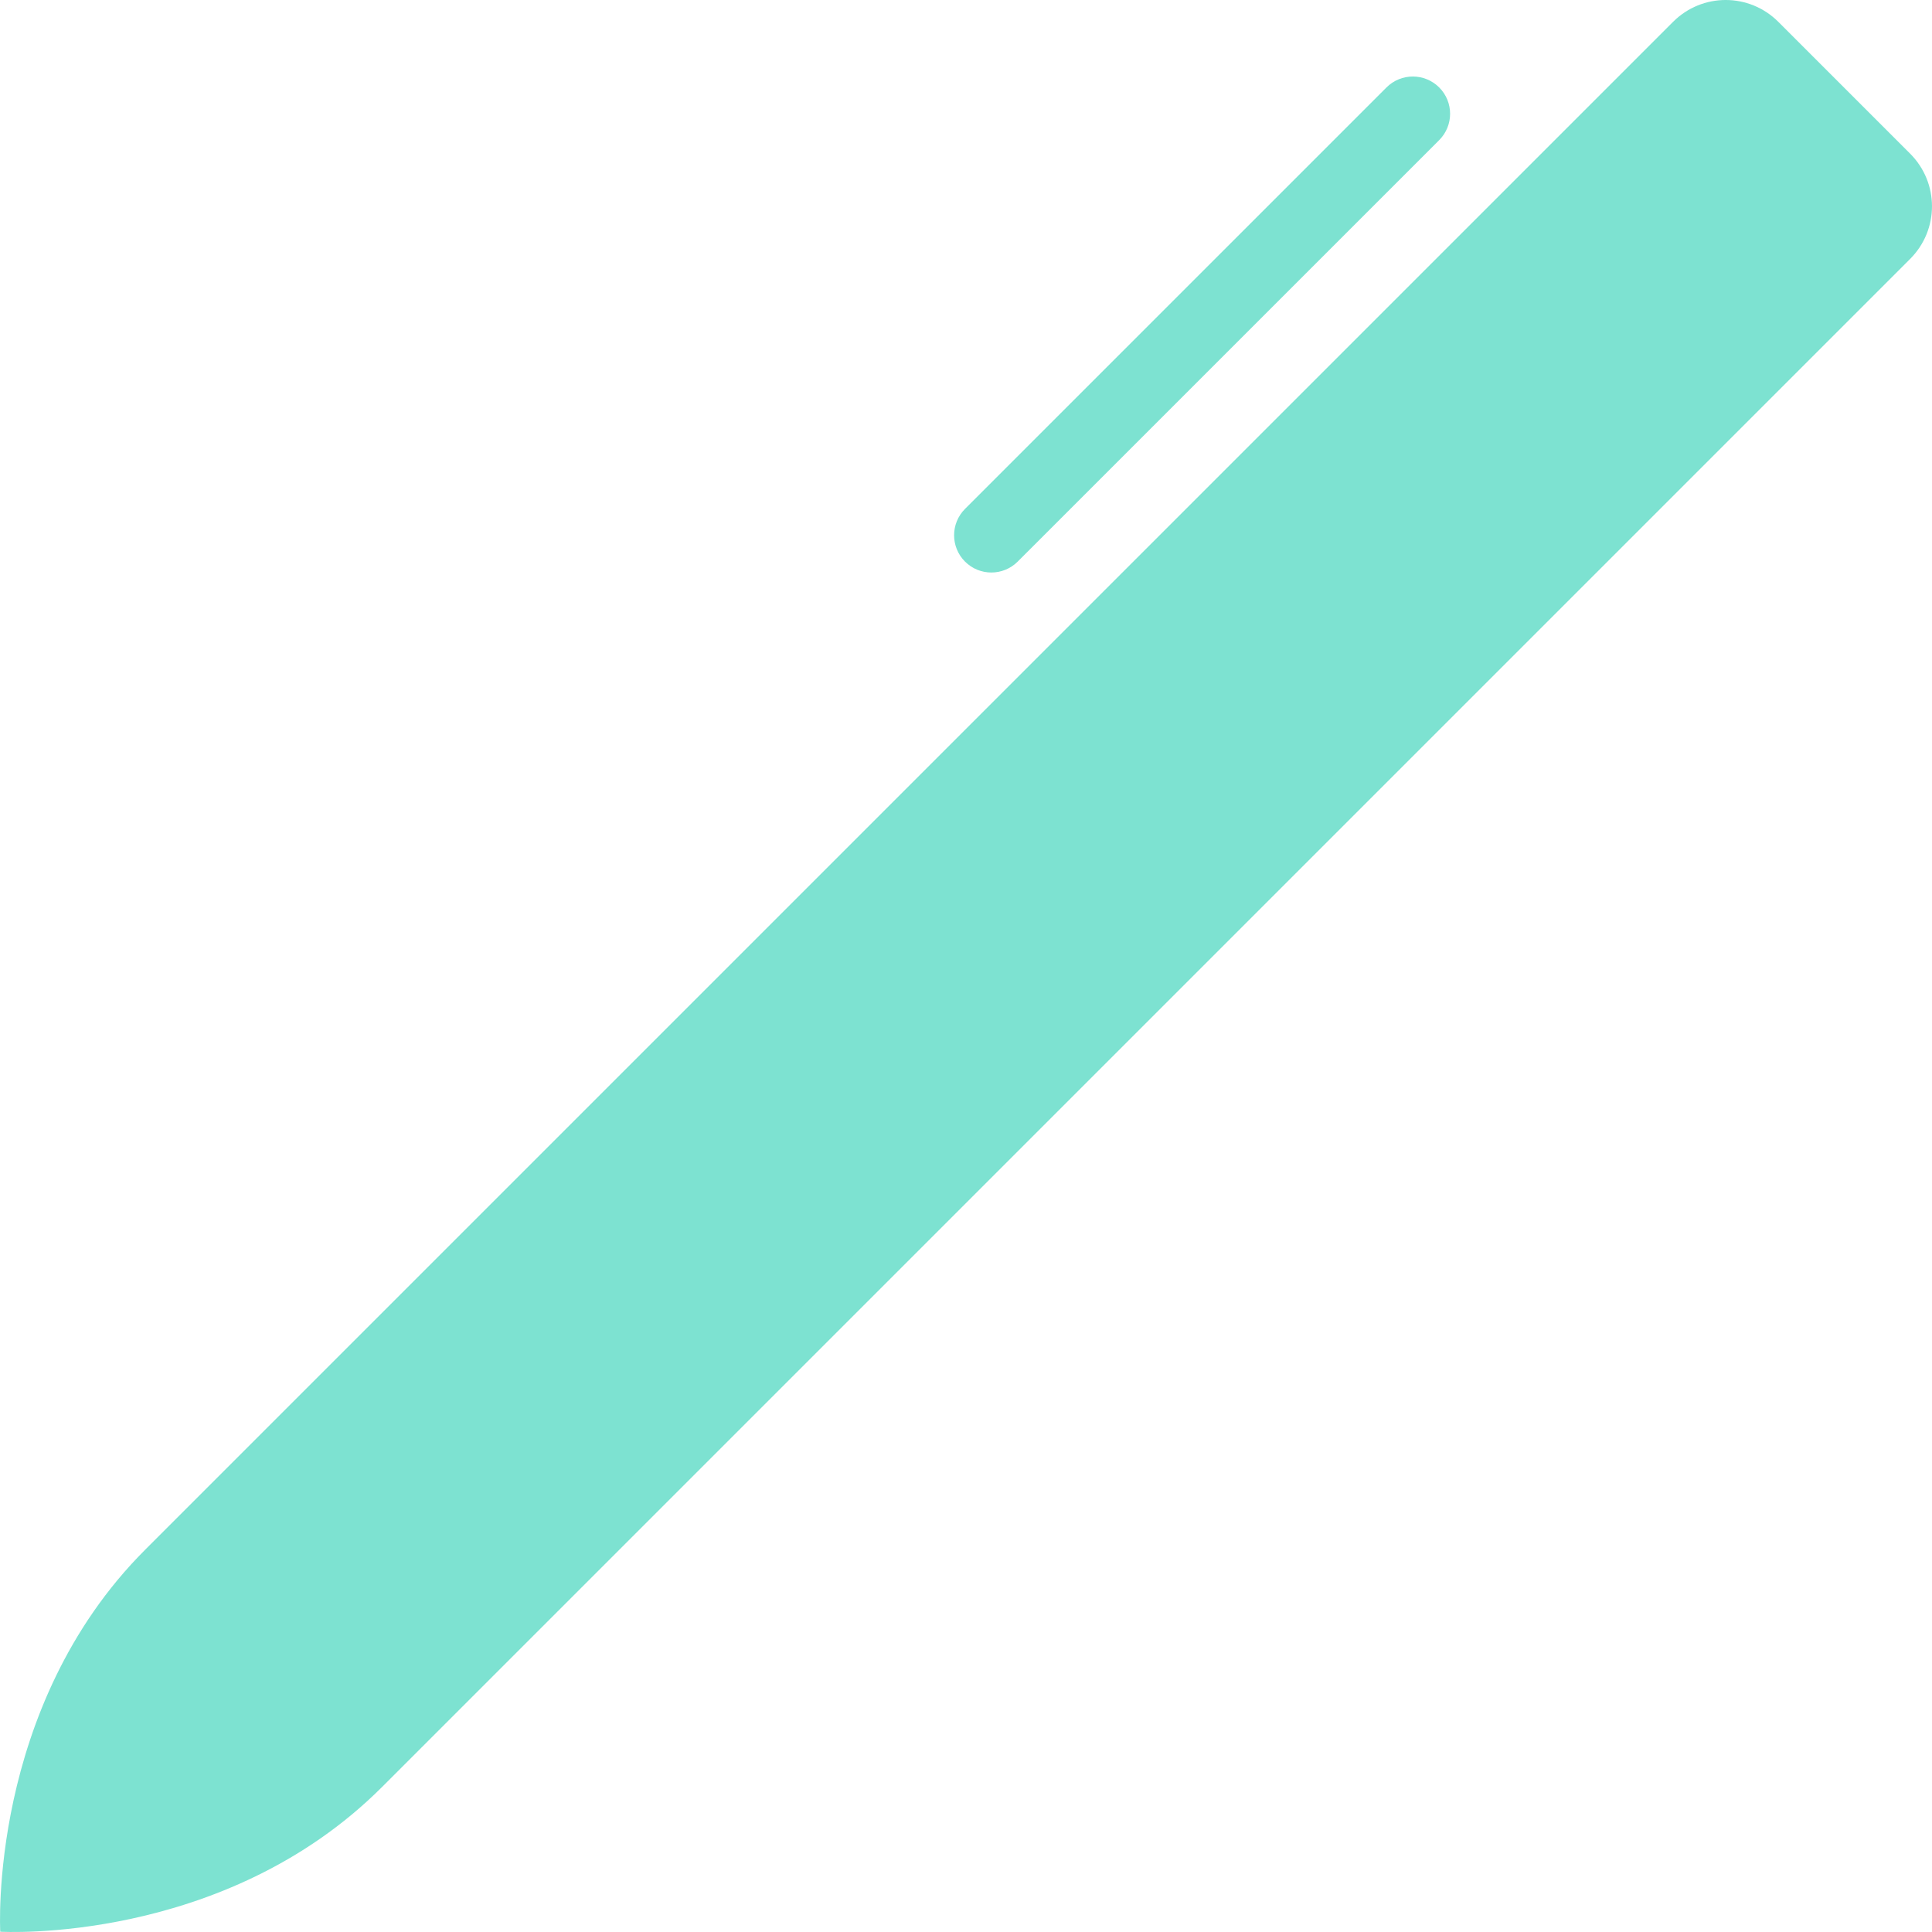
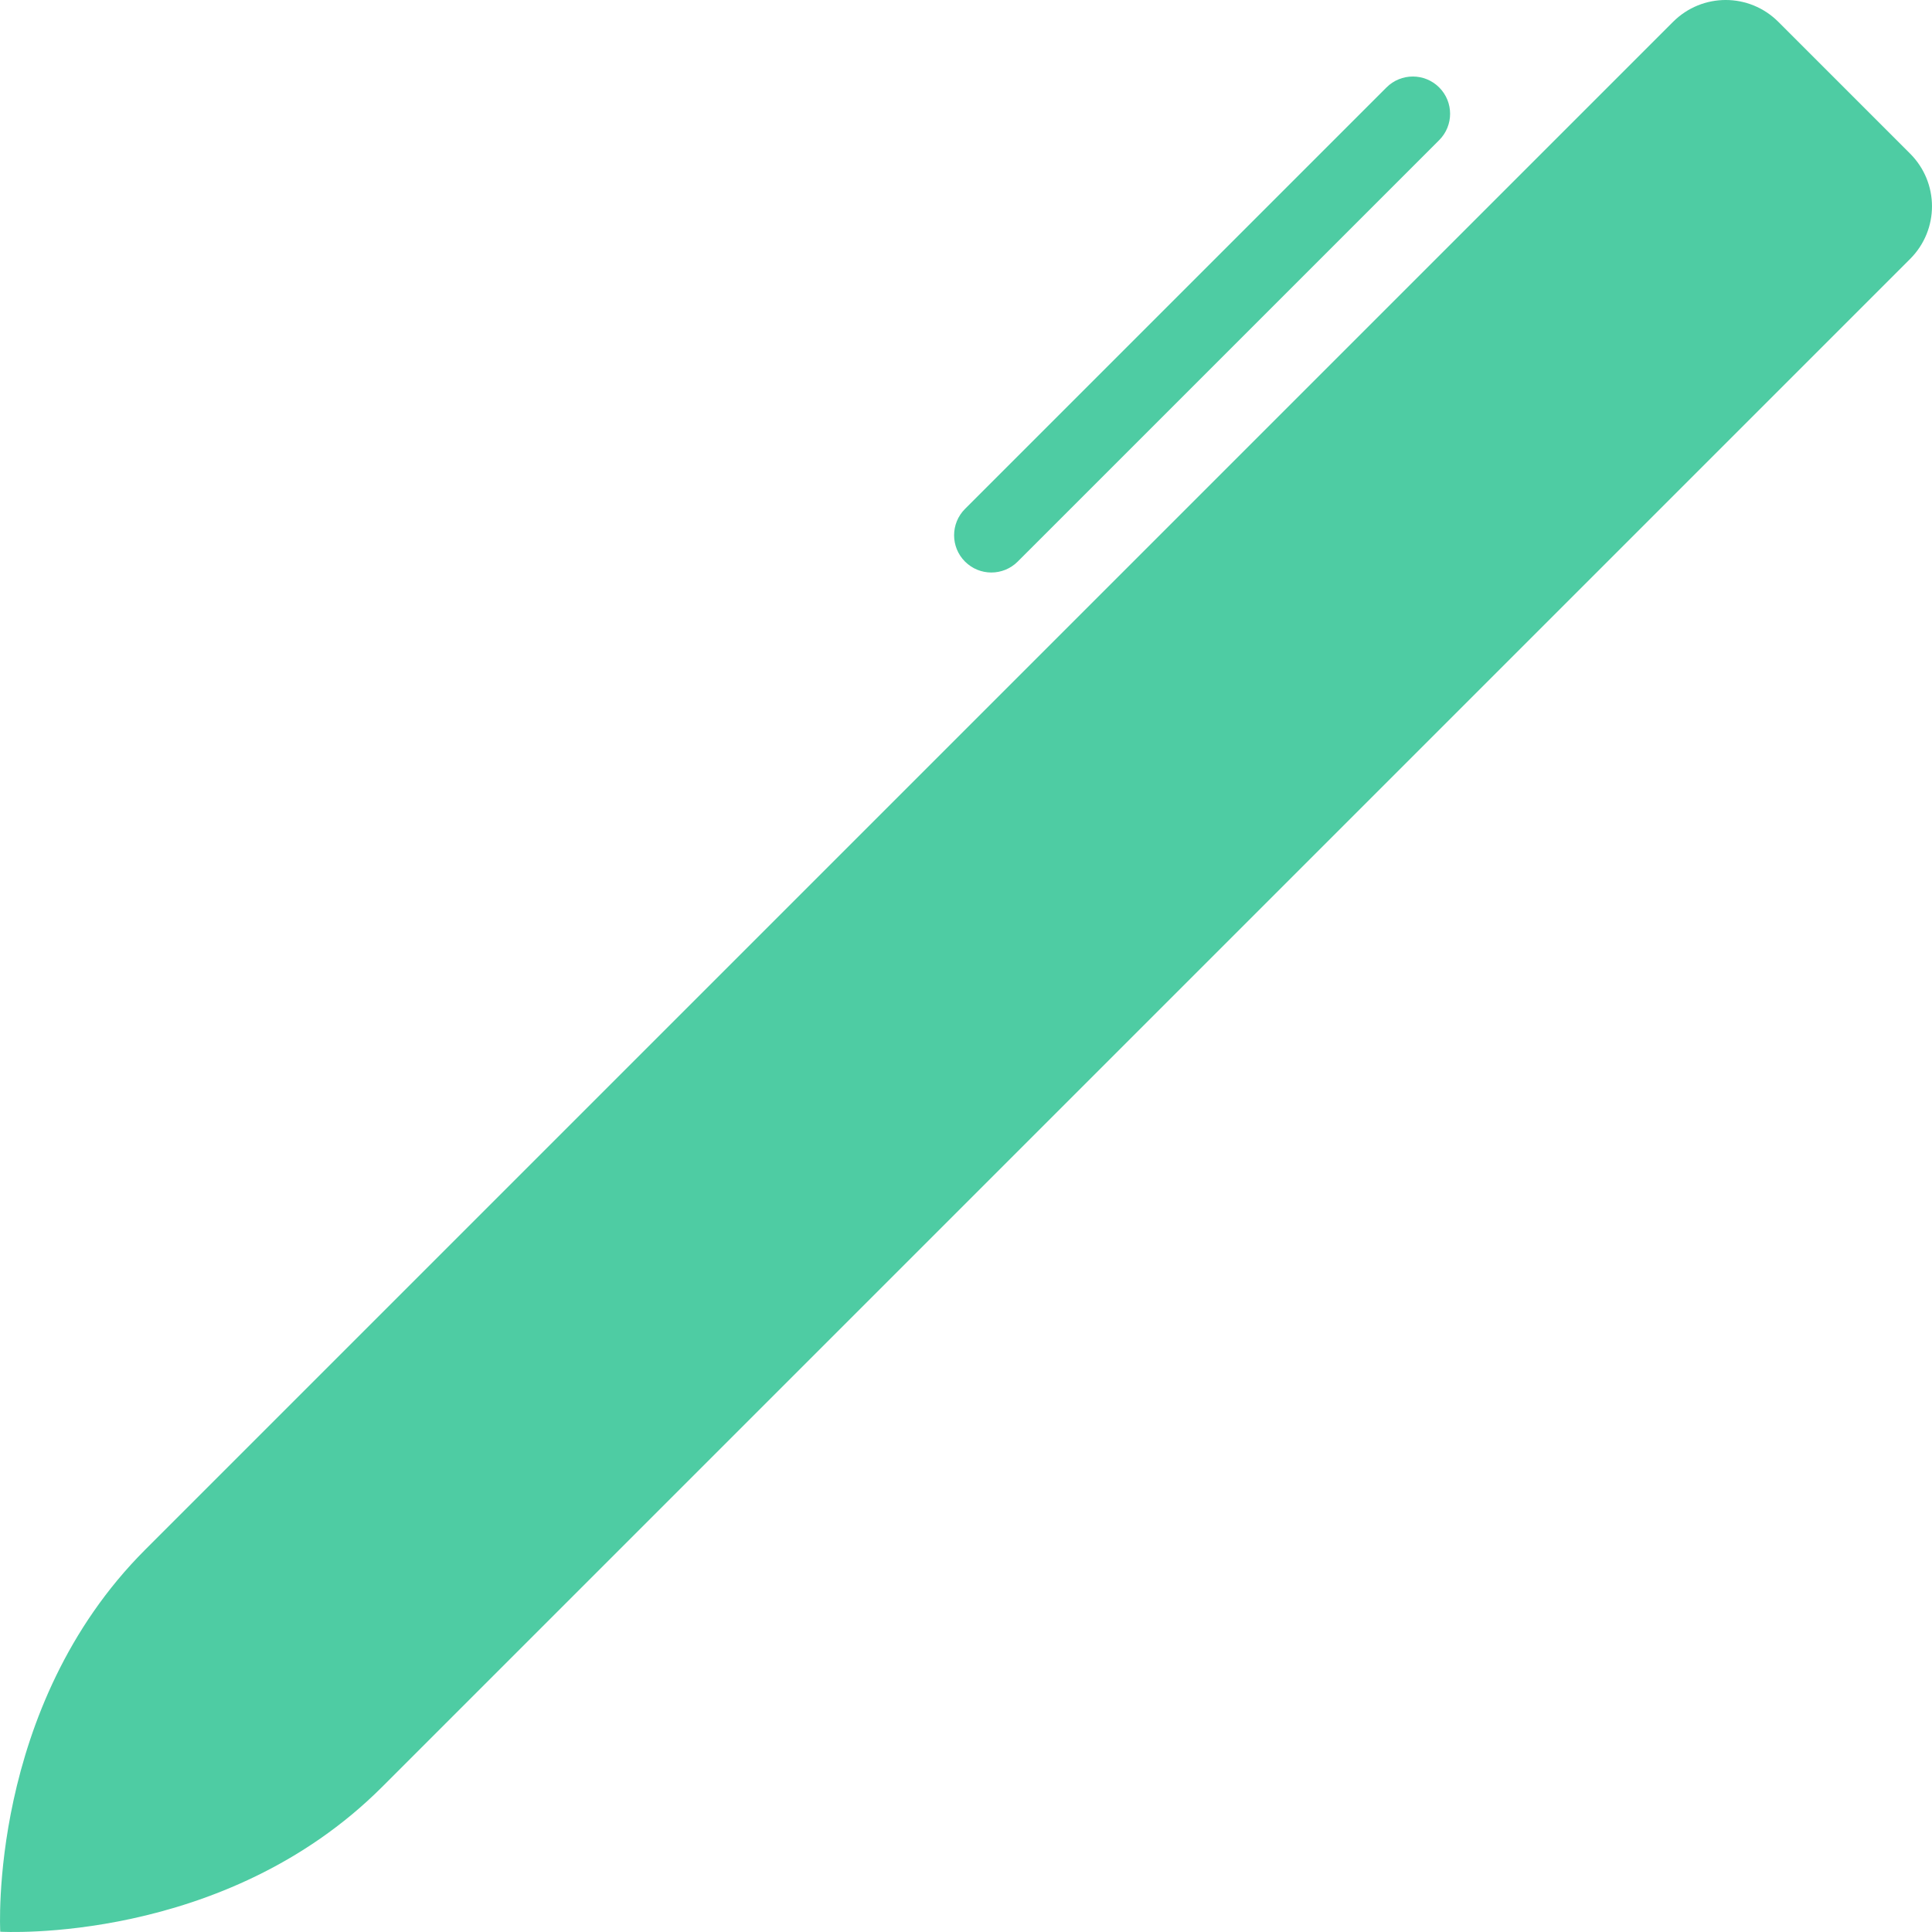
<svg xmlns="http://www.w3.org/2000/svg" id="svg8" version="1.1" viewBox="0 0 132.292 132.292" height="500" width="500">
  <defs id="defs2" />
  <g style="display:none" id="layer4">
    <rect transform="scale(1,-1)" rx="0" style="opacity:1;fill:#339989;fill-opacity:1;stroke:none;stroke-width:1.125;stroke-opacity:1" id="rect952" width="132.292" height="132.292" x="-5.5511151e-17" y="-132.292" />
  </g>
  <g id="layer2">
-     <rect transform="matrix(0.7071146,-0.7070989,0.7071146,0.7070989,0,0)" ry="2.551" rx="2.551" y="71.365" x="19.532" height="5.102" width="45.917" id="rect34" style="display:inline;fill:#7de2d1;fill-opacity:1;stroke:none;stroke-width:8.856;stroke-linecap:round" />
-     <path d="M 9.937,106.118 114.558,1.499 c 1.999,-1.999 5.217,-1.999 7.215,0 l 9.019,9.019 c 1.999,1.999 1.999,5.217 0,7.215 L 26.172,122.352 c -10.841,10.84 -26.155,9.921 -26.155,9.921 0,0 -0.862,-15.372 9.921,-26.155 z" style="display:inline;fill:#7de2d1;fill-opacity:1;stroke:none;stroke-width:36.44;stroke-linecap:round" id="rect81" />
+     <rect transform="matrix(0.7071146,-0.7070989,0.7071146,0.7070989,0,0)" ry="2.551" rx="2.551" y="71.365" x="19.532" height="5.102" width="45.917" id="rect34" style="display:inline;fill:#4ecca3;fill-opacity:1;stroke:none;stroke-width:8.856;stroke-linecap:round" />
+     <path d="M 9.937,106.118 114.558,1.499 c 1.999,-1.999 5.217,-1.999 7.215,0 l 9.019,9.019 c 1.999,1.999 1.999,5.217 0,7.215 L 26.172,122.352 c -10.841,10.84 -26.155,9.921 -26.155,9.921 0,0 -0.862,-15.372 9.921,-26.155 z" style="display:inline;fill:#4ecca3;fill-opacity:1;stroke:none;stroke-width:36.44;stroke-linecap:round" id="rect81" />
  </g>
</svg>
